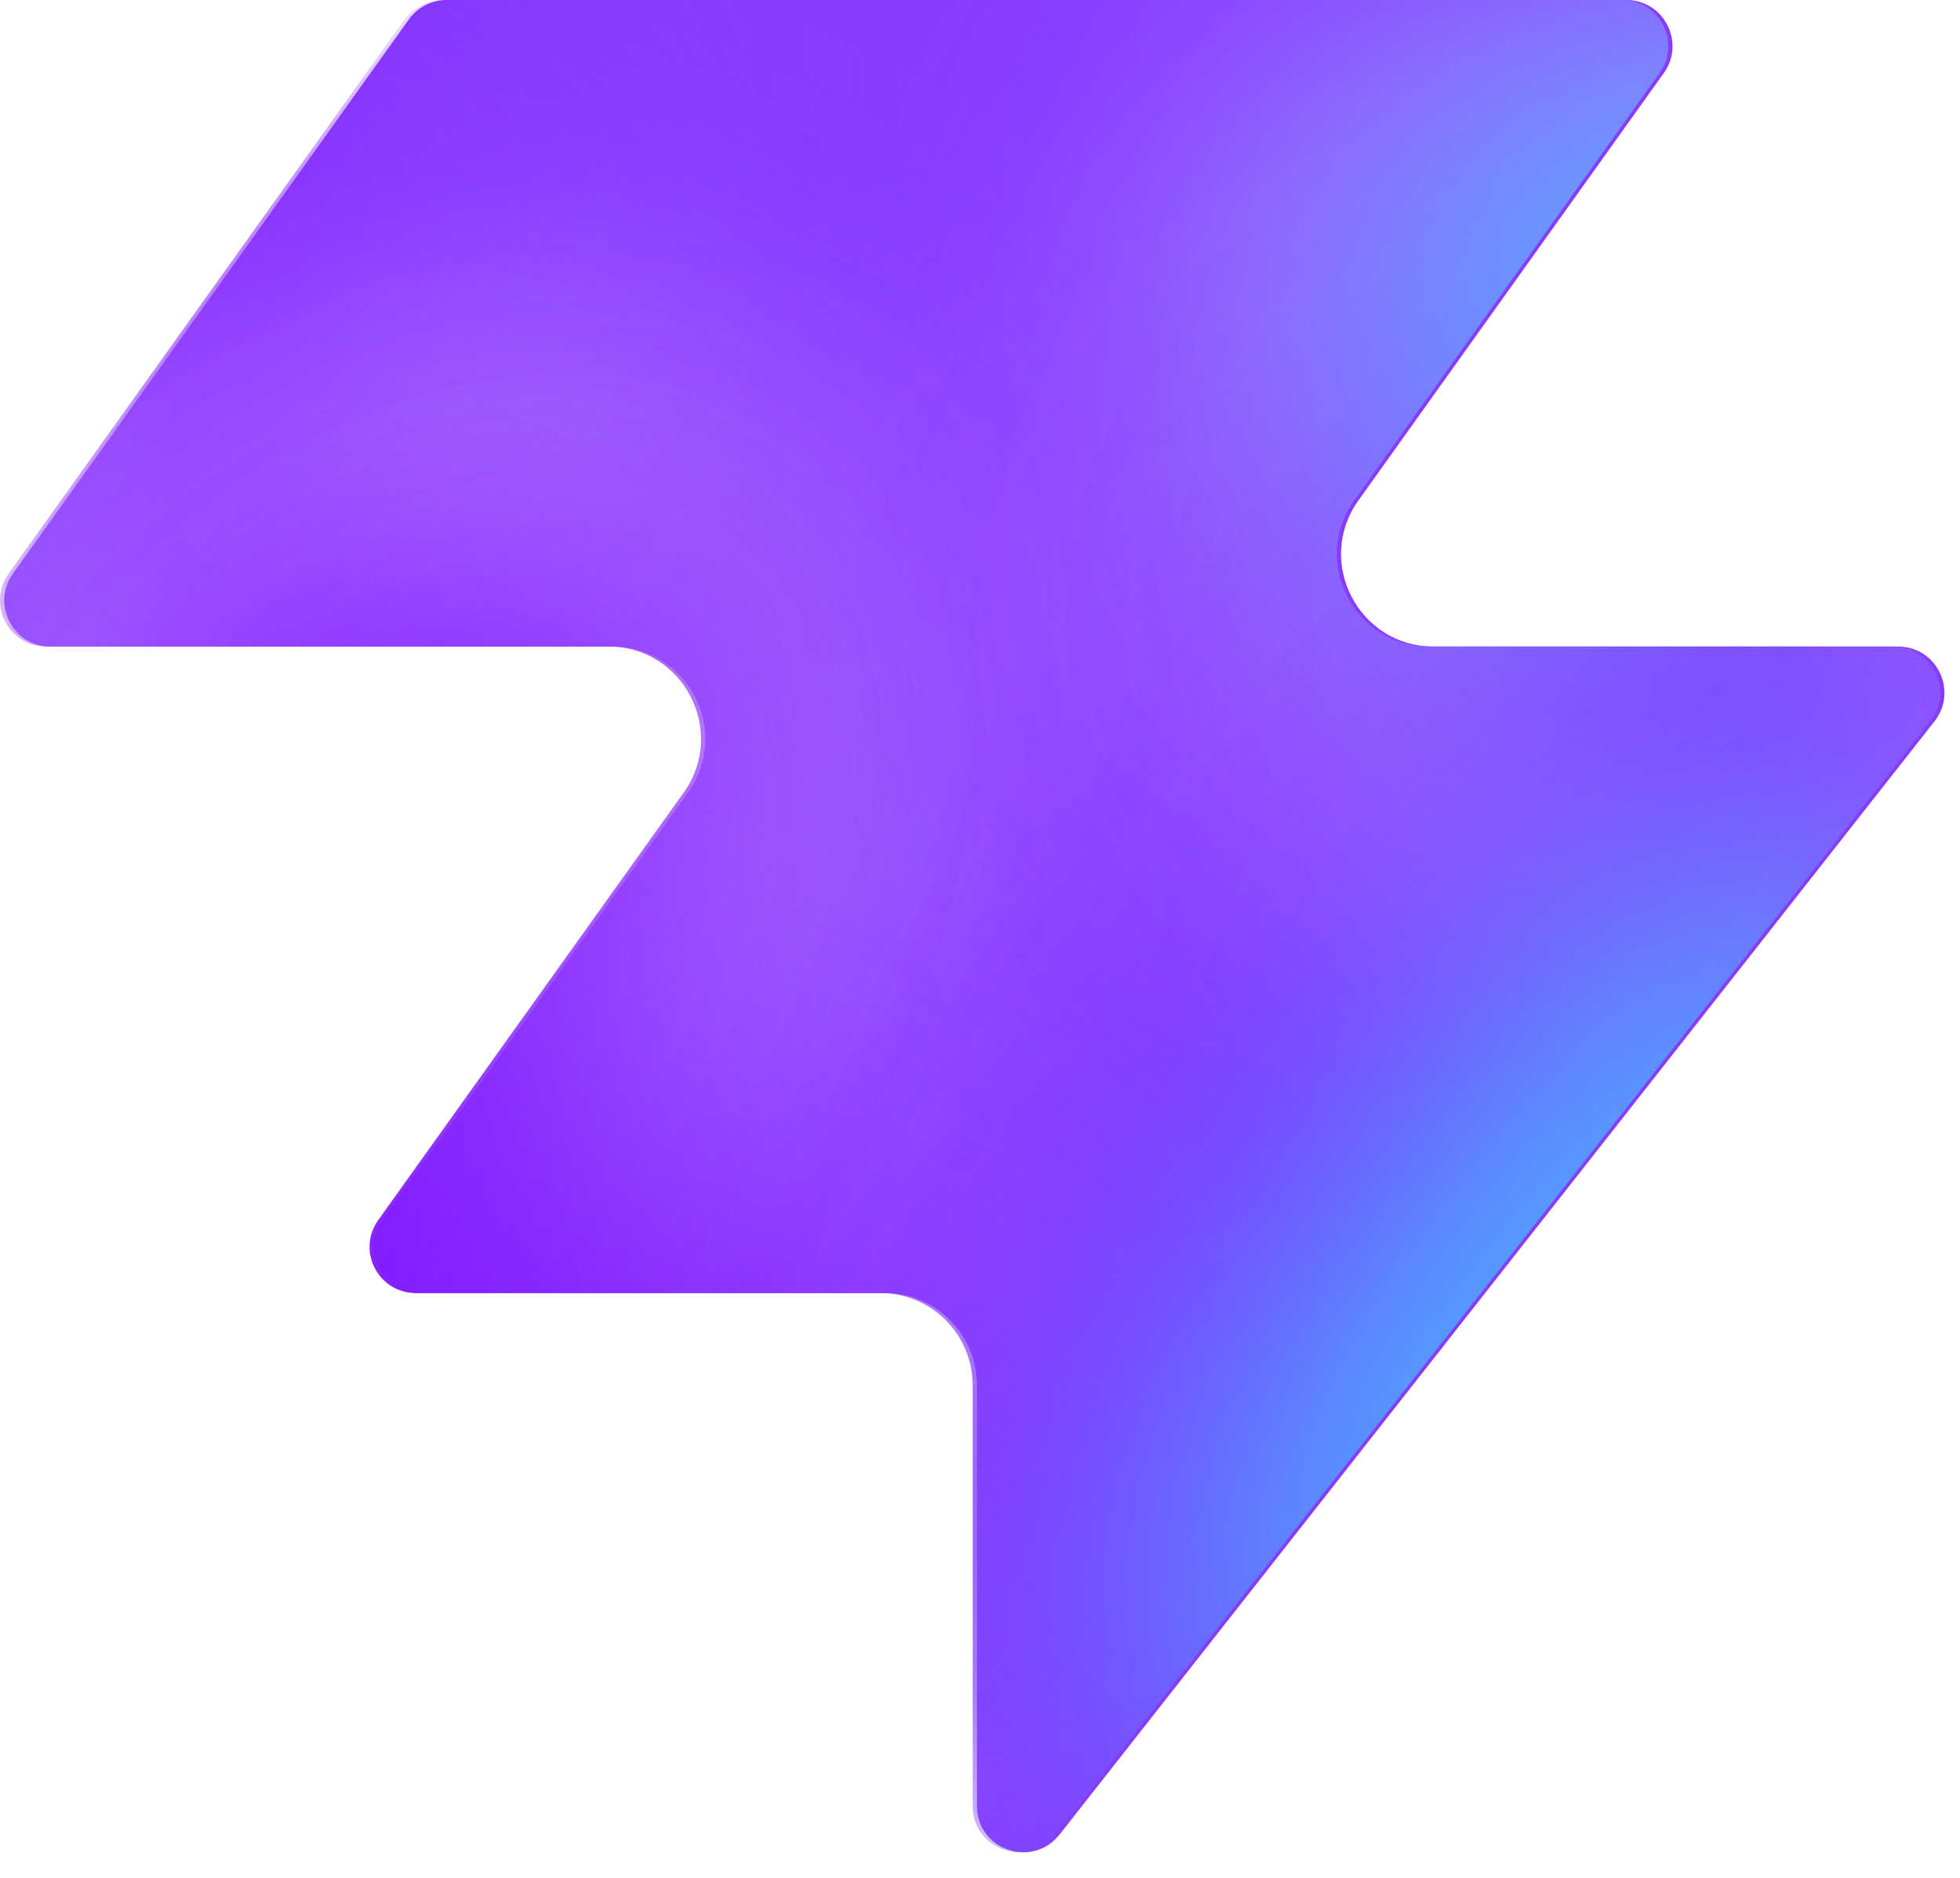
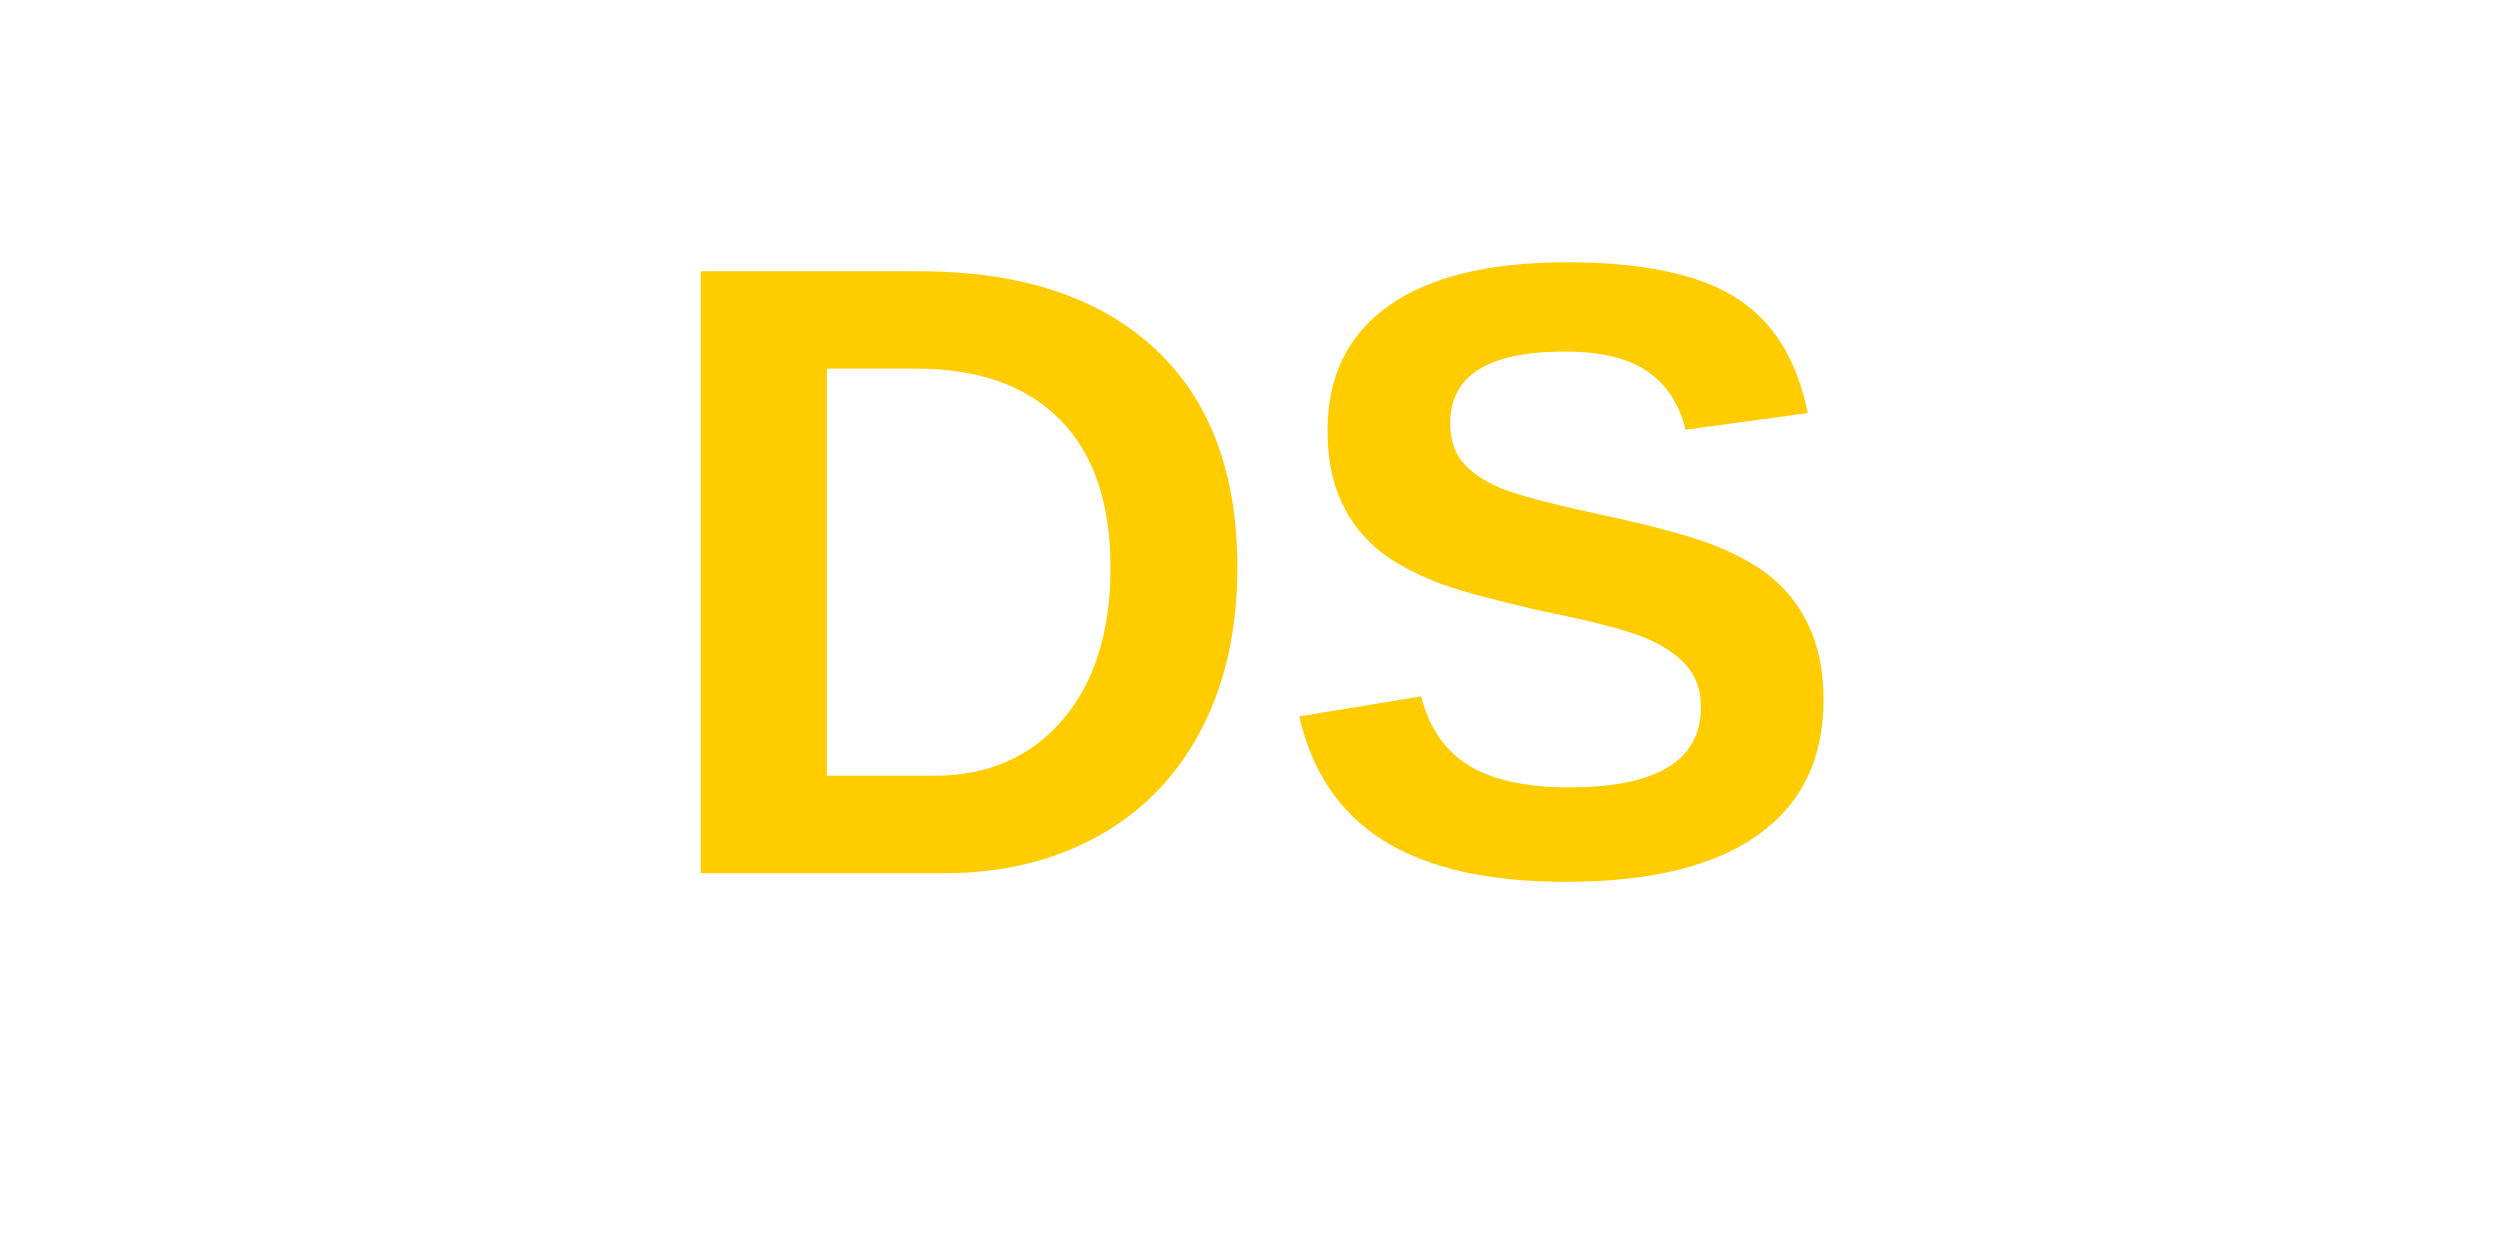
- <svg xmlns="http://www.w3.org/2000/svg" width="48" height="46" fill="none" viewBox="0 0 48 46">
-   <path fill="#863bff" d="M25.946 44.938c-.664.845-2.021.375-2.021-.698V33.937a2.26 2.26 0 0 0-2.262-2.262H10.287c-.92 0-1.456-1.04-.92-1.788l7.48-10.471c1.07-1.497 0-3.578-1.842-3.578H1.237c-.92 0-1.456-1.04-.92-1.788L10.013.474c.214-.297.556-.474.92-.474h28.894c.92 0 1.456 1.04.92 1.788l-7.48 10.471c-1.07 1.498 0 3.579 1.842 3.579h11.377c.943 0 1.473 1.088.89 1.83L25.947 44.94z" style="fill:#863bff;fill:color(display-p3 .525 .23 1);fill-opacity:1" />
-   <mask id="a" width="48" height="46" x="0" y="0" maskUnits="userSpaceOnUse" style="mask-type:alpha">
-     <path fill="#000" d="M25.842 44.938c-.664.844-2.021.375-2.021-.698V33.937a2.26 2.26 0 0 0-2.262-2.262H10.183c-.92 0-1.456-1.04-.92-1.788l7.48-10.471c1.07-1.498 0-3.579-1.842-3.579H1.133c-.92 0-1.456-1.04-.92-1.787L9.91.473c.214-.297.556-.474.92-.474h28.894c.92 0 1.456 1.04.92 1.788l-7.48 10.471c-1.07 1.498 0 3.578 1.842 3.578h11.377c.943 0 1.473 1.088.89 1.832L25.843 44.94z" style="fill:#000;fill-opacity:1" />
-   </mask>
-   <g mask="url(#a)">
-     <g filter="url(#b)">
-       <ellipse cx="5.508" cy="14.704" fill="#ede6ff" rx="5.508" ry="14.704" style="fill:#ede6ff;fill:color(display-p3 .927 .903 1);fill-opacity:1" transform="matrix(.00324 1 1 -.00324 -4.47 31.516)" />
-     </g>
-     <g filter="url(#c)">
-       <ellipse cx="10.399" cy="29.851" fill="#ede6ff" rx="10.399" ry="29.851" style="fill:#ede6ff;fill:color(display-p3 .927 .903 1);fill-opacity:1" transform="matrix(.00324 1 1 -.00324 -39.328 7.883)" />
-     </g>
-     <g filter="url(#d)">
-       <ellipse cx="5.508" cy="30.487" fill="#7e14ff" rx="5.508" ry="30.487" style="fill:#7e14ff;fill:color(display-p3 .492 .077 1);fill-opacity:1" transform="rotate(89.814 -25.913 -14.639)scale(1 -1)" />
-     </g>
-     <g filter="url(#e)">
-       <ellipse cx="5.508" cy="30.599" fill="#7e14ff" rx="5.508" ry="30.599" style="fill:#7e14ff;fill:color(display-p3 .492 .077 1);fill-opacity:1" transform="rotate(89.814 -32.644 -3.334)scale(1 -1)" />
-     </g>
-     <g filter="url(#f)">
-       <ellipse cx="5.508" cy="30.599" fill="#7e14ff" rx="5.508" ry="30.599" style="fill:#7e14ff;fill:color(display-p3 .492 .077 1);fill-opacity:1" transform="matrix(.00324 1 1 -.00324 -34.34 30.47)" />
-     </g>
-     <g filter="url(#g)">
-       <ellipse cx="14.072" cy="22.078" fill="#ede6ff" rx="14.072" ry="22.078" style="fill:#ede6ff;fill:color(display-p3 .927 .903 1);fill-opacity:1" transform="rotate(93.35 24.506 48.493)scale(-1 1)" />
-     </g>
-     <g filter="url(#h)">
-       <ellipse cx="3.47" cy="21.501" fill="#7e14ff" rx="3.47" ry="21.501" style="fill:#7e14ff;fill:color(display-p3 .492 .077 1);fill-opacity:1" transform="rotate(89.009 28.708 47.59)scale(-1 1)" />
-     </g>
-     <g filter="url(#i)">
-       <ellipse cx="3.47" cy="21.501" fill="#7e14ff" rx="3.47" ry="21.501" style="fill:#7e14ff;fill:color(display-p3 .492 .077 1);fill-opacity:1" transform="rotate(89.009 28.708 47.59)scale(-1 1)" />
-     </g>
-     <g filter="url(#j)">
-       <ellipse cx=".387" cy="8.972" fill="#7e14ff" rx="4.407" ry="29.108" style="fill:#7e14ff;fill:color(display-p3 .492 .077 1);fill-opacity:1" transform="rotate(39.51 .387 8.972)" />
-     </g>
-     <g filter="url(#k)">
-       <ellipse cx="47.523" cy="-6.092" fill="#7e14ff" rx="4.407" ry="29.108" style="fill:#7e14ff;fill:color(display-p3 .492 .077 1);fill-opacity:1" transform="rotate(37.892 47.523 -6.092)" />
-     </g>
-     <g filter="url(#l)">
-       <ellipse cx="41.412" cy="6.333" fill="#47bfff" rx="5.971" ry="9.665" style="fill:#47bfff;fill:color(display-p3 .28 .748 1);fill-opacity:1" transform="rotate(37.892 41.412 6.333)" />
-     </g>
-     <g filter="url(#m)">
-       <ellipse cx="-1.879" cy="38.332" fill="#7e14ff" rx="4.407" ry="29.108" style="fill:#7e14ff;fill:color(display-p3 .492 .077 1);fill-opacity:1" transform="rotate(37.892 -1.88 38.332)" />
-     </g>
-     <g filter="url(#n)">
-       <ellipse cx="-1.879" cy="38.332" fill="#7e14ff" rx="4.407" ry="29.108" style="fill:#7e14ff;fill:color(display-p3 .492 .077 1);fill-opacity:1" transform="rotate(37.892 -1.88 38.332)" />
-     </g>
-     <g filter="url(#o)">
-       <ellipse cx="35.651" cy="29.907" fill="#7e14ff" rx="4.407" ry="29.108" style="fill:#7e14ff;fill:color(display-p3 .492 .077 1);fill-opacity:1" transform="rotate(37.892 35.651 29.907)" />
-     </g>
-     <g filter="url(#p)">
-       <ellipse cx="38.418" cy="32.4" fill="#47bfff" rx="5.971" ry="15.297" style="fill:#47bfff;fill:color(display-p3 .28 .748 1);fill-opacity:1" transform="rotate(37.892 38.418 32.4)" />
-     </g>
-   </g>
-   <defs>
-     <filter id="b" width="60.045" height="41.654" x="-19.77" y="16.149" color-interpolation-filters="sRGB" filterUnits="userSpaceOnUse">
-       <feFlood flood-opacity="0" result="BackgroundImageFix" />
-       <feBlend in="SourceGraphic" in2="BackgroundImageFix" result="shape" />
-       <feGaussianBlur result="effect1_foregroundBlur_2002_17158" stdDeviation="7.659" />
-     </filter>
-     <filter id="c" width="90.34" height="51.437" x="-54.613" y="-7.533" color-interpolation-filters="sRGB" filterUnits="userSpaceOnUse">
-       <feFlood flood-opacity="0" result="BackgroundImageFix" />
-       <feBlend in="SourceGraphic" in2="BackgroundImageFix" result="shape" />
-       <feGaussianBlur result="effect1_foregroundBlur_2002_17158" stdDeviation="7.659" />
-     </filter>
-     <filter id="d" width="79.355" height="29.4" x="-49.64" y="2.03" color-interpolation-filters="sRGB" filterUnits="userSpaceOnUse">
-       <feFlood flood-opacity="0" result="BackgroundImageFix" />
-       <feBlend in="SourceGraphic" in2="BackgroundImageFix" result="shape" />
-       <feGaussianBlur result="effect1_foregroundBlur_2002_17158" stdDeviation="4.596" />
-     </filter>
-     <filter id="e" width="79.579" height="29.4" x="-45.045" y="20.029" color-interpolation-filters="sRGB" filterUnits="userSpaceOnUse">
-       <feFlood flood-opacity="0" result="BackgroundImageFix" />
-       <feBlend in="SourceGraphic" in2="BackgroundImageFix" result="shape" />
-       <feGaussianBlur result="effect1_foregroundBlur_2002_17158" stdDeviation="4.596" />
-     </filter>
-     <filter id="f" width="79.579" height="29.4" x="-43.513" y="21.178" color-interpolation-filters="sRGB" filterUnits="userSpaceOnUse">
-       <feFlood flood-opacity="0" result="BackgroundImageFix" />
-       <feBlend in="SourceGraphic" in2="BackgroundImageFix" result="shape" />
-       <feGaussianBlur result="effect1_foregroundBlur_2002_17158" stdDeviation="4.596" />
-     </filter>
-     <filter id="g" width="74.749" height="58.852" x="15.756" y="-17.901" color-interpolation-filters="sRGB" filterUnits="userSpaceOnUse">
-       <feFlood flood-opacity="0" result="BackgroundImageFix" />
-       <feBlend in="SourceGraphic" in2="BackgroundImageFix" result="shape" />
-       <feGaussianBlur result="effect1_foregroundBlur_2002_17158" stdDeviation="7.659" />
-     </filter>
-     <filter id="h" width="61.377" height="25.362" x="23.548" y="2.284" color-interpolation-filters="sRGB" filterUnits="userSpaceOnUse">
-       <feFlood flood-opacity="0" result="BackgroundImageFix" />
-       <feBlend in="SourceGraphic" in2="BackgroundImageFix" result="shape" />
-       <feGaussianBlur result="effect1_foregroundBlur_2002_17158" stdDeviation="4.596" />
-     </filter>
-     <filter id="i" width="61.377" height="25.362" x="23.548" y="2.284" color-interpolation-filters="sRGB" filterUnits="userSpaceOnUse">
-       <feFlood flood-opacity="0" result="BackgroundImageFix" />
-       <feBlend in="SourceGraphic" in2="BackgroundImageFix" result="shape" />
-       <feGaussianBlur result="effect1_foregroundBlur_2002_17158" stdDeviation="4.596" />
-     </filter>
-     <filter id="j" width="56.045" height="63.649" x="-27.636" y="-22.853" color-interpolation-filters="sRGB" filterUnits="userSpaceOnUse">
-       <feFlood flood-opacity="0" result="BackgroundImageFix" />
-       <feBlend in="SourceGraphic" in2="BackgroundImageFix" result="shape" />
-       <feGaussianBlur result="effect1_foregroundBlur_2002_17158" stdDeviation="4.596" />
-     </filter>
-     <filter id="k" width="54.814" height="64.646" x="20.116" y="-38.415" color-interpolation-filters="sRGB" filterUnits="userSpaceOnUse">
-       <feFlood flood-opacity="0" result="BackgroundImageFix" />
-       <feBlend in="SourceGraphic" in2="BackgroundImageFix" result="shape" />
-       <feGaussianBlur result="effect1_foregroundBlur_2002_17158" stdDeviation="4.596" />
-     </filter>
-     <filter id="l" width="33.541" height="35.313" x="24.641" y="-11.323" color-interpolation-filters="sRGB" filterUnits="userSpaceOnUse">
-       <feFlood flood-opacity="0" result="BackgroundImageFix" />
-       <feBlend in="SourceGraphic" in2="BackgroundImageFix" result="shape" />
-       <feGaussianBlur result="effect1_foregroundBlur_2002_17158" stdDeviation="4.596" />
-     </filter>
-     <filter id="m" width="54.814" height="64.646" x="-29.286" y="6.009" color-interpolation-filters="sRGB" filterUnits="userSpaceOnUse">
-       <feFlood flood-opacity="0" result="BackgroundImageFix" />
-       <feBlend in="SourceGraphic" in2="BackgroundImageFix" result="shape" />
-       <feGaussianBlur result="effect1_foregroundBlur_2002_17158" stdDeviation="4.596" />
-     </filter>
-     <filter id="n" width="54.814" height="64.646" x="-29.286" y="6.009" color-interpolation-filters="sRGB" filterUnits="userSpaceOnUse">
-       <feFlood flood-opacity="0" result="BackgroundImageFix" />
-       <feBlend in="SourceGraphic" in2="BackgroundImageFix" result="shape" />
-       <feGaussianBlur result="effect1_foregroundBlur_2002_17158" stdDeviation="4.596" />
-     </filter>
-     <filter id="o" width="54.814" height="64.646" x="8.244" y="-2.416" color-interpolation-filters="sRGB" filterUnits="userSpaceOnUse">
-       <feFlood flood-opacity="0" result="BackgroundImageFix" />
-       <feBlend in="SourceGraphic" in2="BackgroundImageFix" result="shape" />
-       <feGaussianBlur result="effect1_foregroundBlur_2002_17158" stdDeviation="4.596" />
-     </filter>
-     <filter id="p" width="39.409" height="43.623" x="18.713" y="10.588" color-interpolation-filters="sRGB" filterUnits="userSpaceOnUse">
-       <feFlood flood-opacity="0" result="BackgroundImageFix" />
-       <feBlend in="SourceGraphic" in2="BackgroundImageFix" result="shape" />
-       <feGaussianBlur result="effect1_foregroundBlur_2002_17158" stdDeviation="4.596" />
-     </filter>
-   </defs>
+ <svg xmlns="http://www.w3.org/2000/svg" viewBox="0 0 400 200" width="400" height="200">
+   <text x="50%" y="50%" dominant-baseline="middle" text-anchor="middle" font-family="Arial, Helvetica, sans-serif" font-size="140" font-weight="bold" fill="#ffcc00">DS</text>
</svg>
